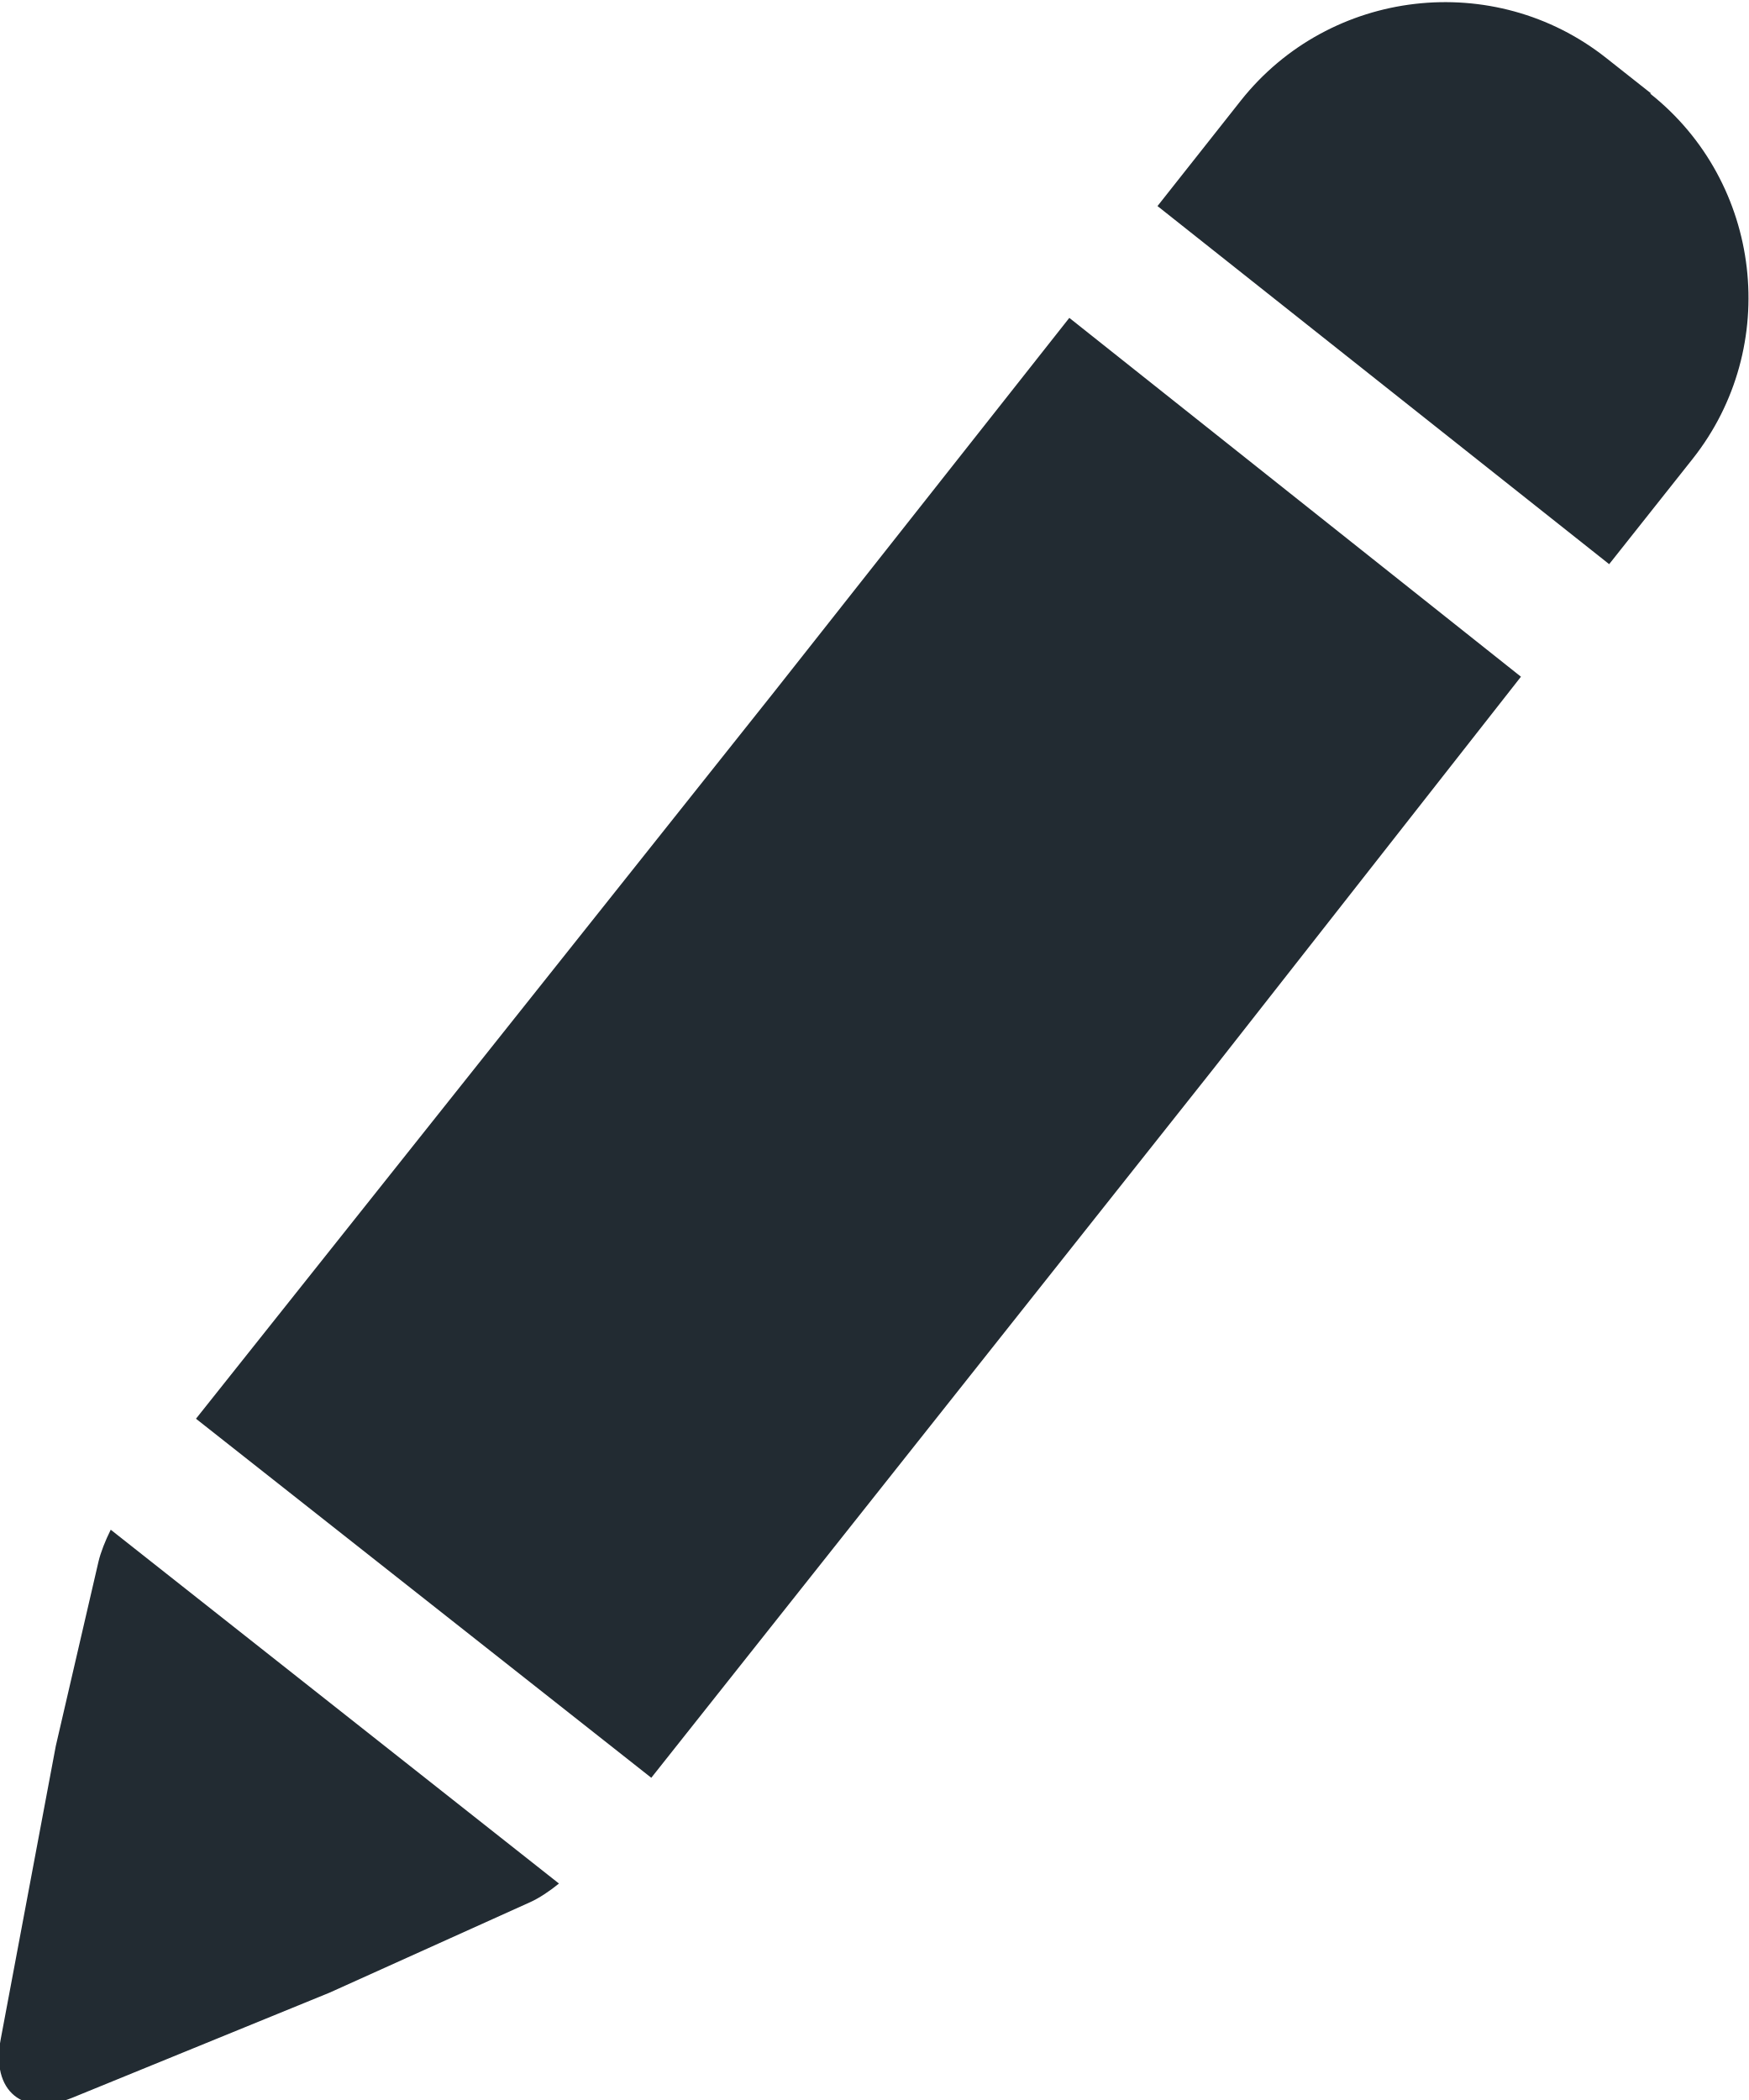
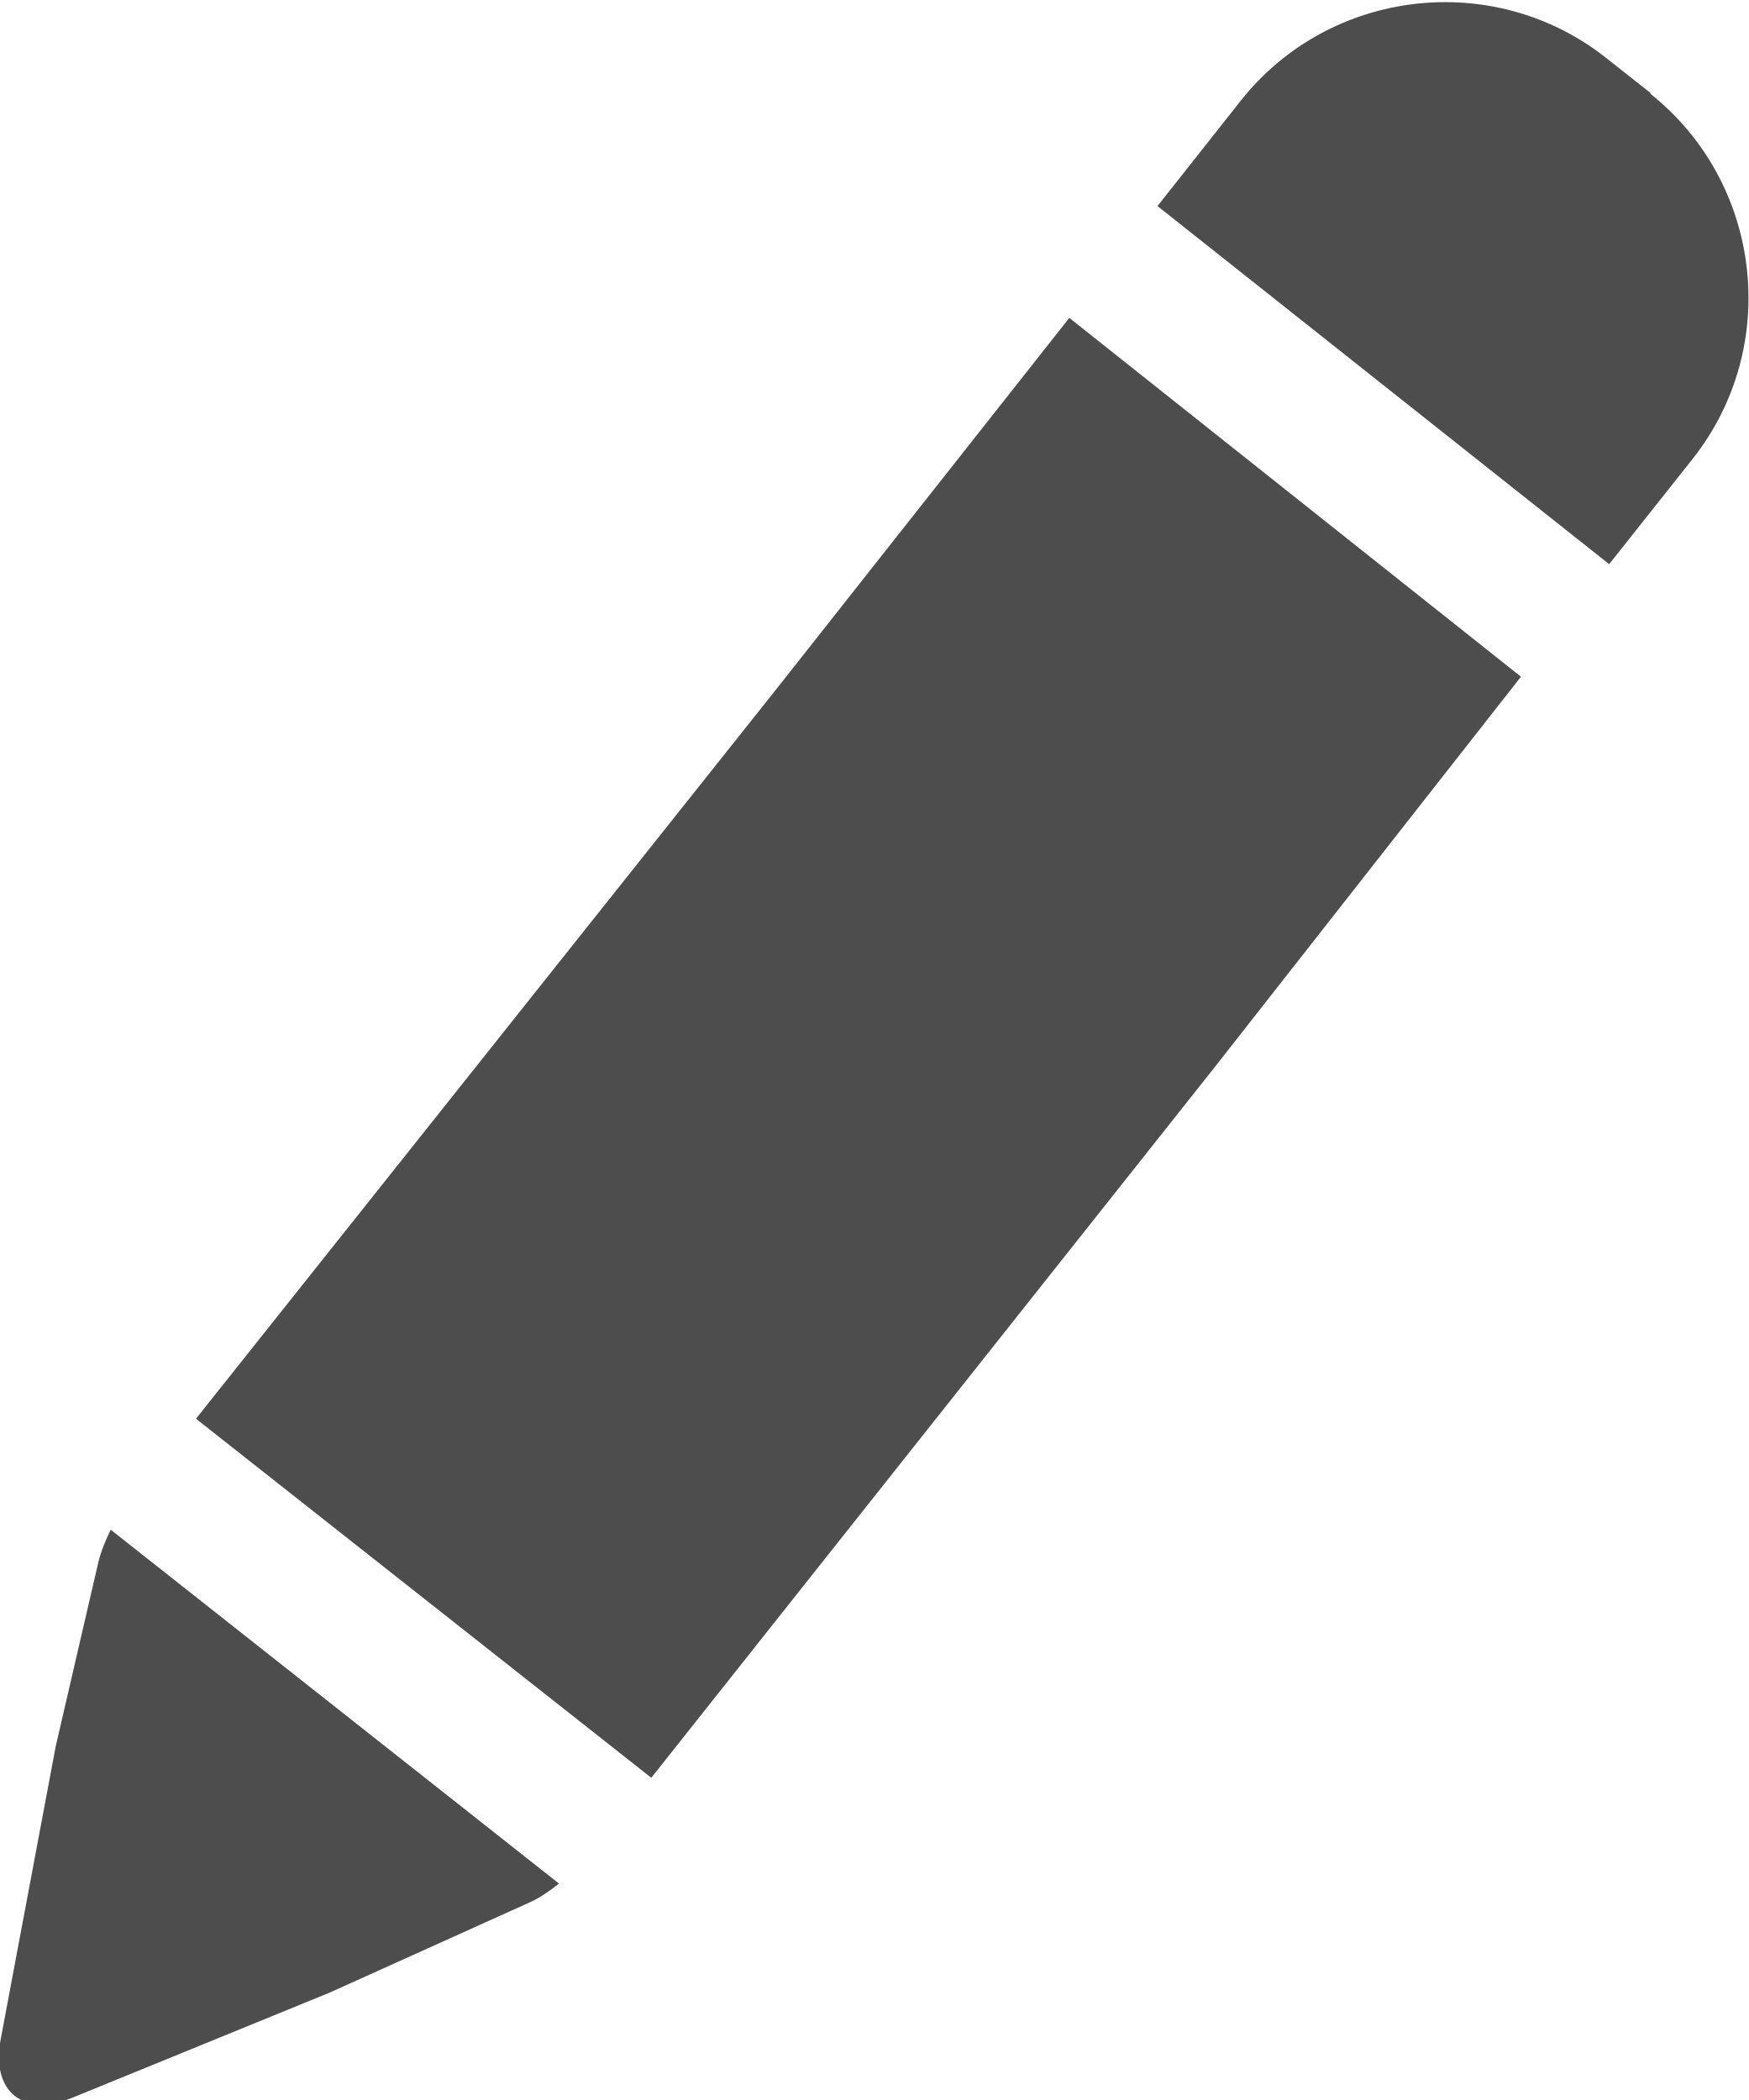
<svg xmlns="http://www.w3.org/2000/svg" width="35.3" height="42.4" enable-background="new 0 0 100 100" version="1.1" viewBox="0 0 35.3 42.4">
-   <g transform="matrix(.743 .0436 -.0436 .743 -34.1 -17.8)" fill="#222b32">
+   <g transform="matrix(.743 .0436 -.0436 .743 -34.1 -17.8)" fill="#4d4d4d">
    <polygon points="89.4 37.1 76.6 28.1 69.2 38.7 54.7 59.3 67.6 68.3 81.7 48.2" />
    <path d="m50.4 76.4c-0.192 1.44 0.726 2.11 2.04 1.48l6.79-3.25 5.29-2.77c0.231-0.121 0.502-0.324 0.748-0.549l-12.7-8.87c-0.131 0.308-0.236 0.628-0.281 0.884l-0.863 5.06z" />
    <path d="m92 21.1-1.27-0.888c-3.18-2.23-7.6-1.45-9.83 1.73l-2.09 2.99 12.8 8.98 2.09-2.98c2.23-3.18 1.45-7.6-1.73-9.83z" />
  </g>
</svg>
